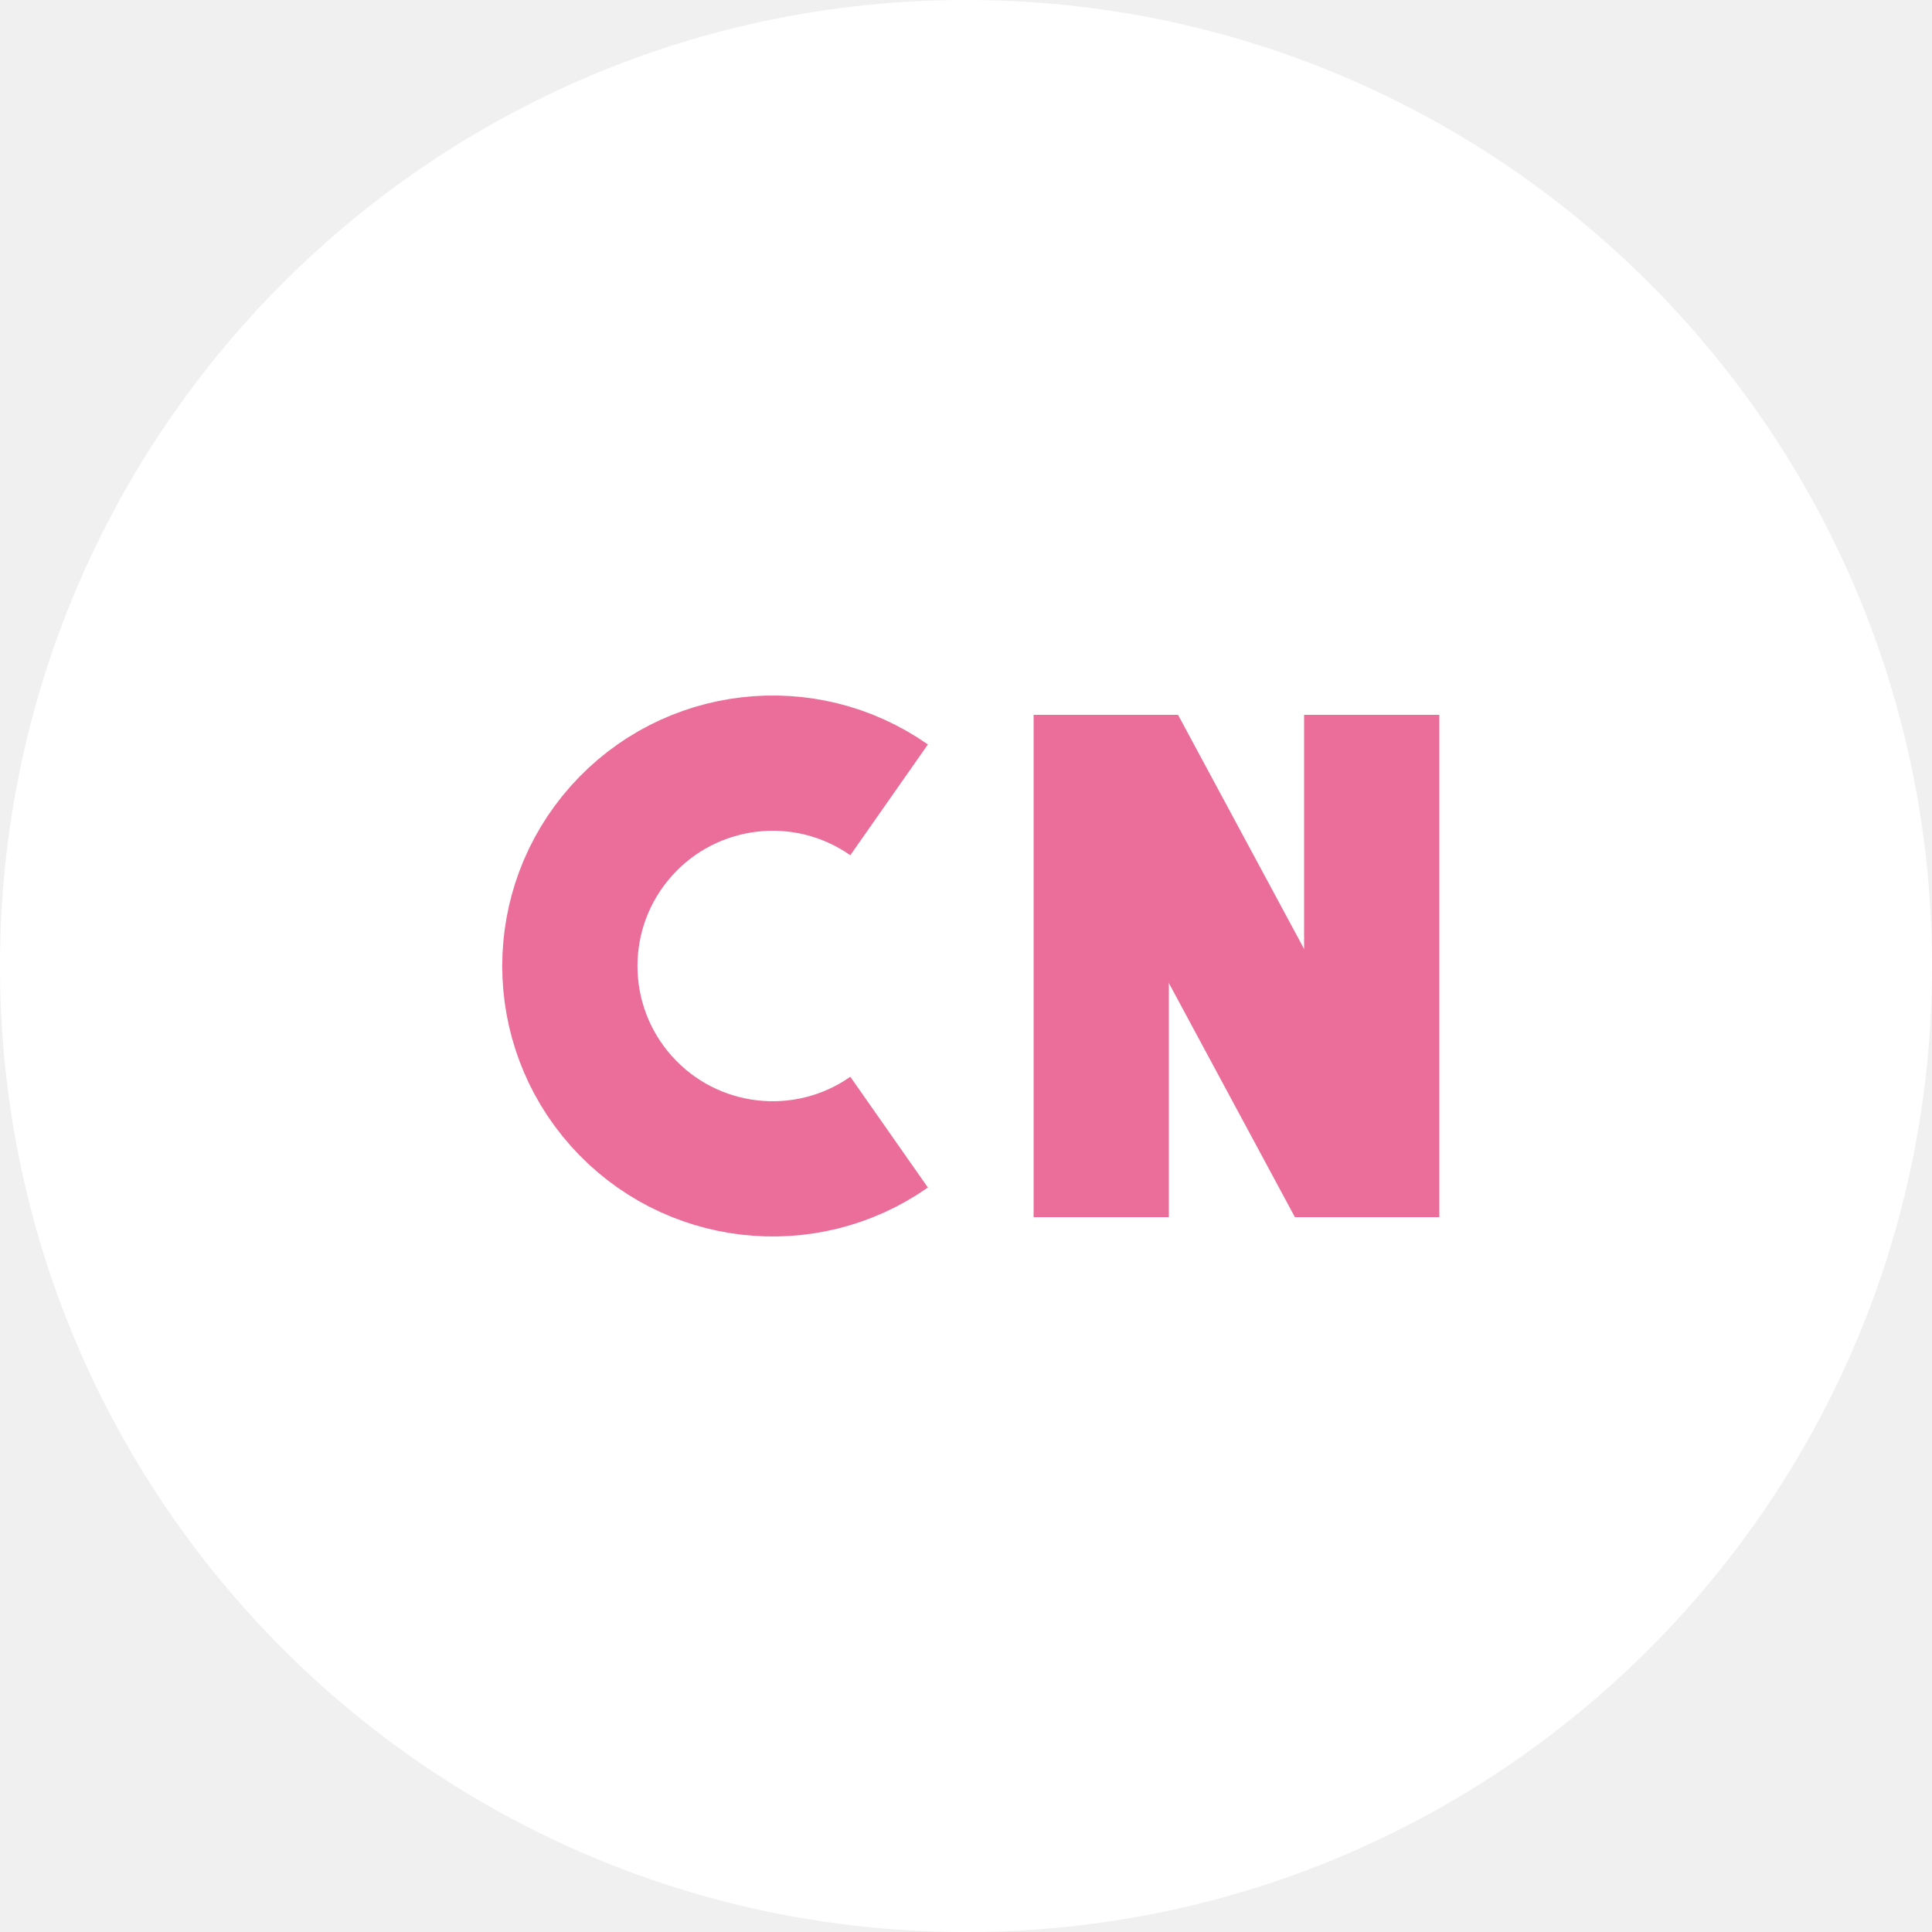
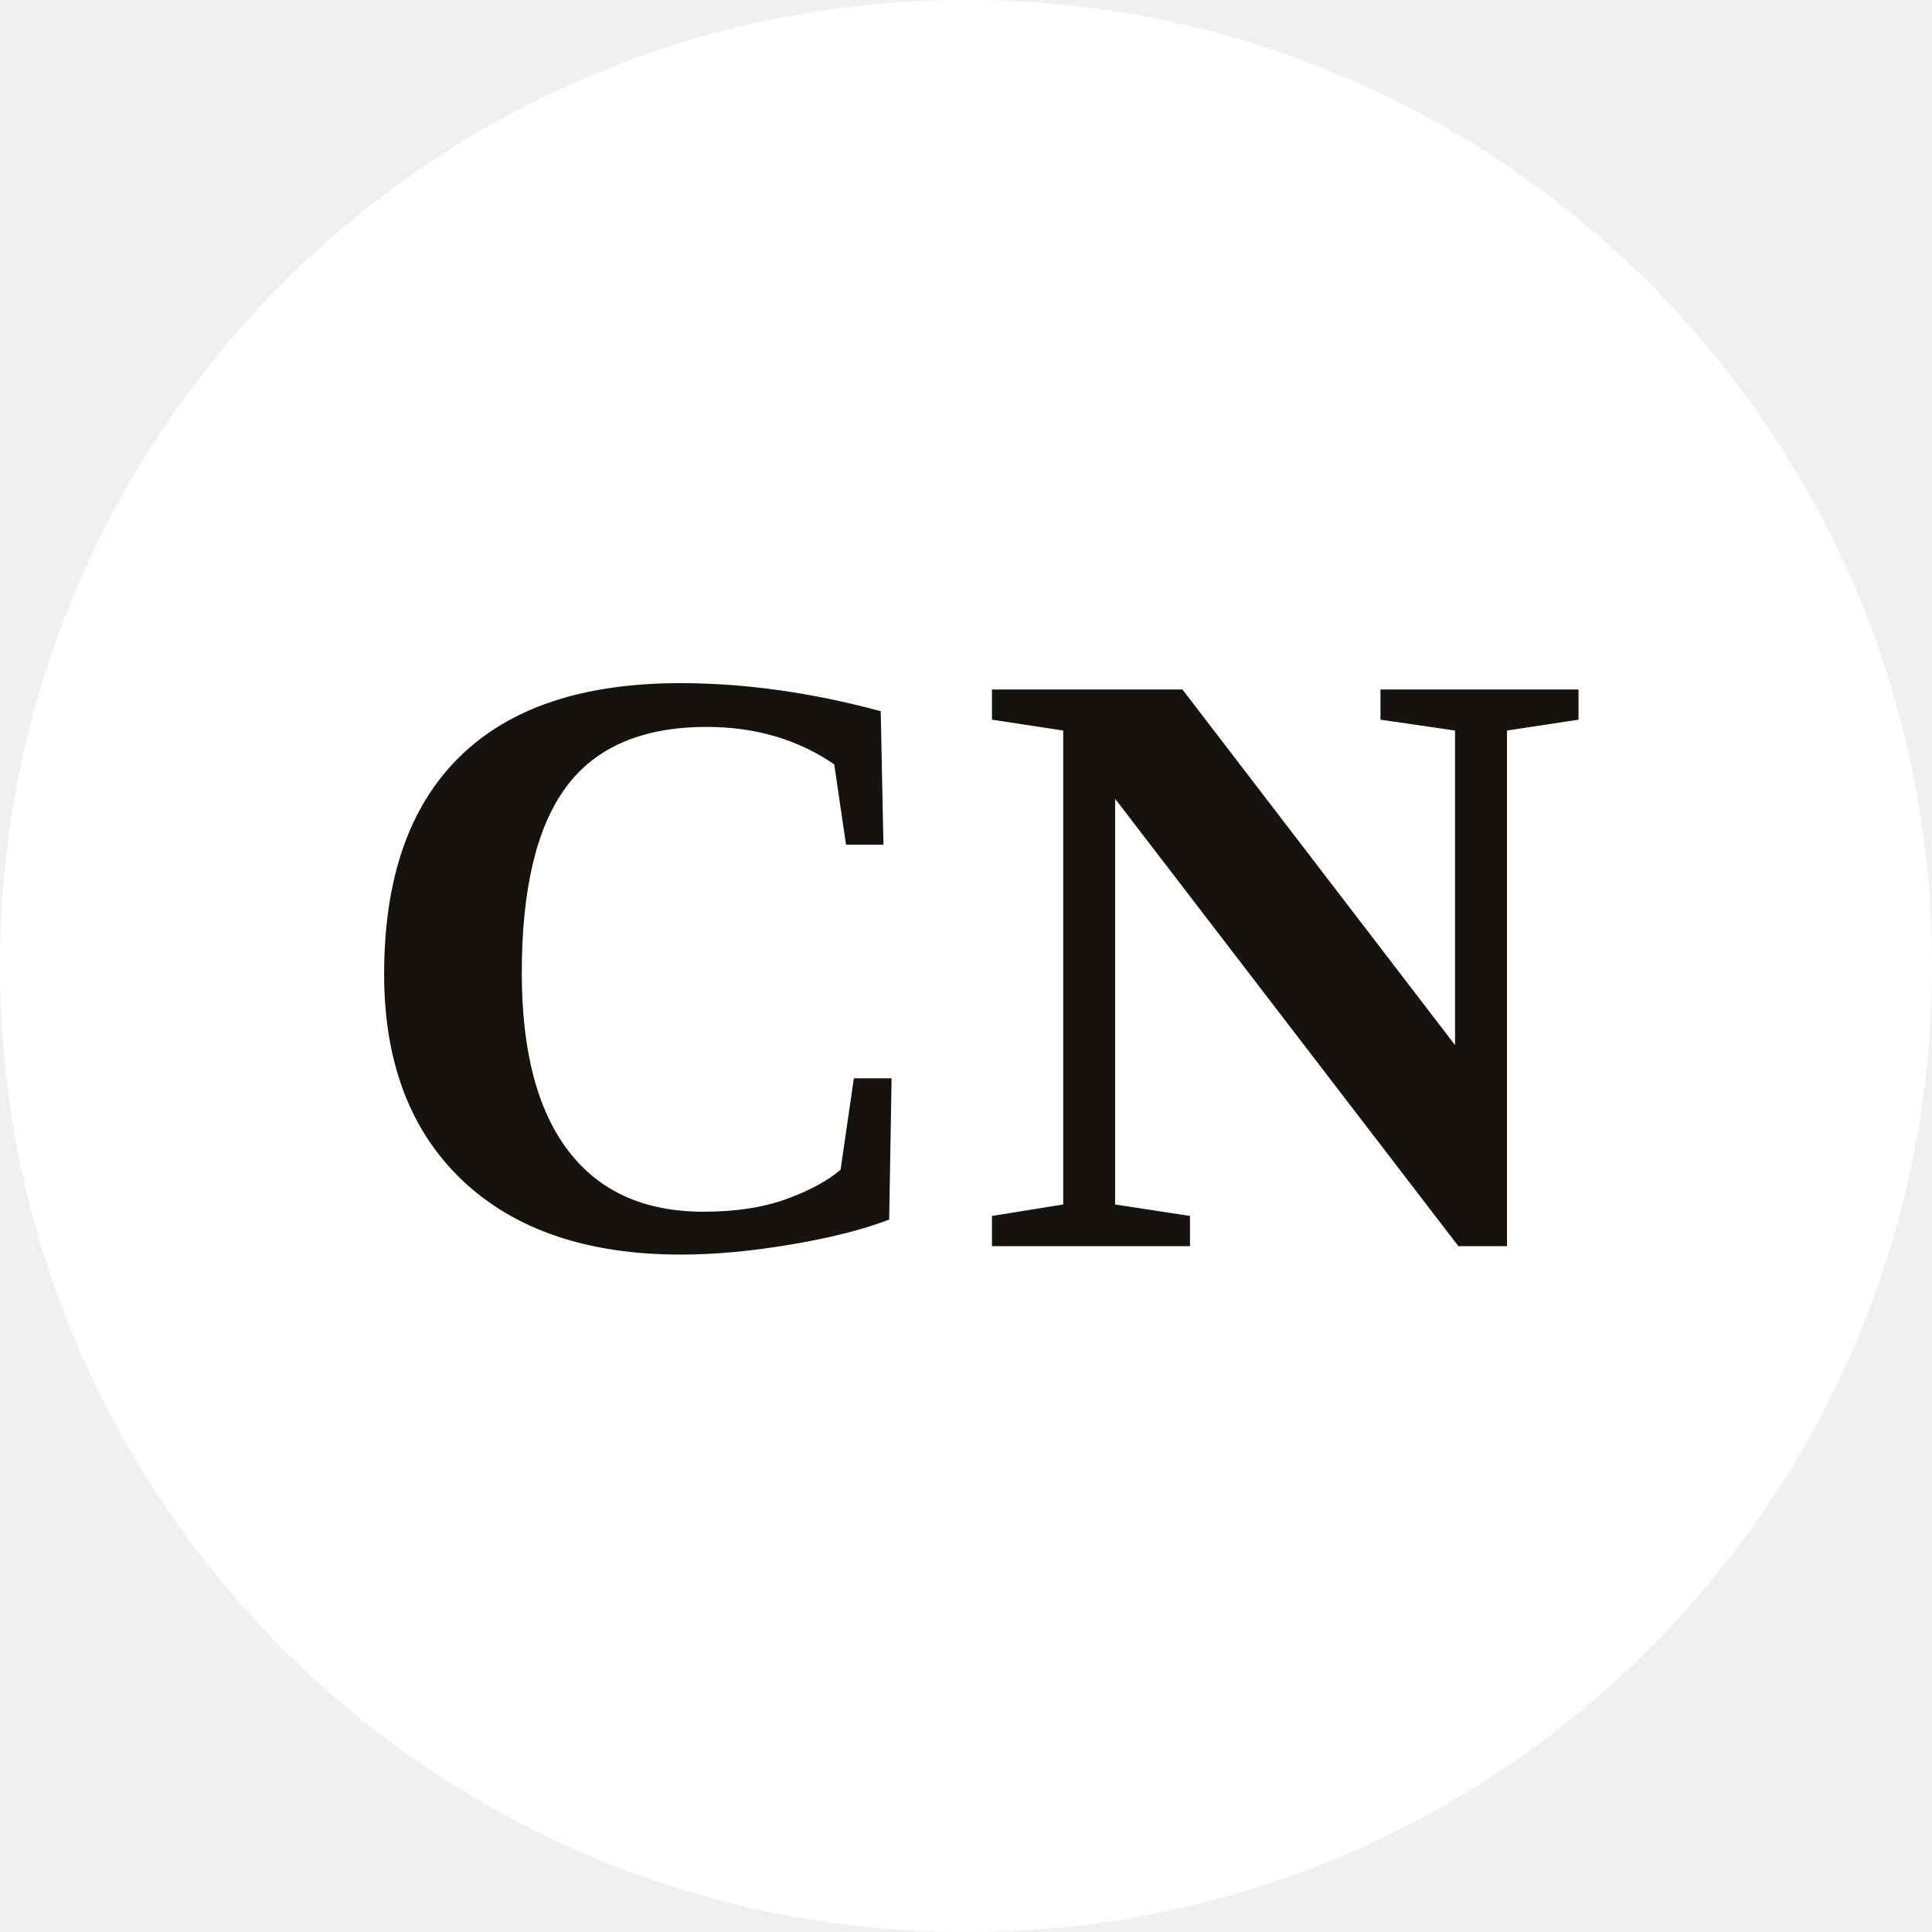
<svg xmlns="http://www.w3.org/2000/svg" viewBox="0 0 100 100" role="img" aria-label="CN">
-   <defs>
-     <clipPath id="n">
-       <rect x="53.5" y="37" width="21" height="26" />
-     </clipPath>
-   </defs>
  <circle cx="50" cy="50" r="50" fill="#ffffff" />
-   <g fill="none" stroke="#eb6d99" stroke-width="7" stroke-linecap="butt">
-     <path d="M46.02 41.40 A10.5 10.5 0 1 0 46.02 58.60" />
-     <g clip-path="url(#n)">
-       <path d="M57 37 L71 63" />
-       <path d="M57 63 L57 37" />
-       <path d="M71 63 L71 37" />
-     </g>
-   </g>
+   <text x="50" y="64.5" text-anchor="middle" font-family="Newsreader, 'Times New Roman', Times, Georgia, serif" font-size="44" font-weight="600" letter-spacing="1" fill="#16130f">CN</text>
</svg>
